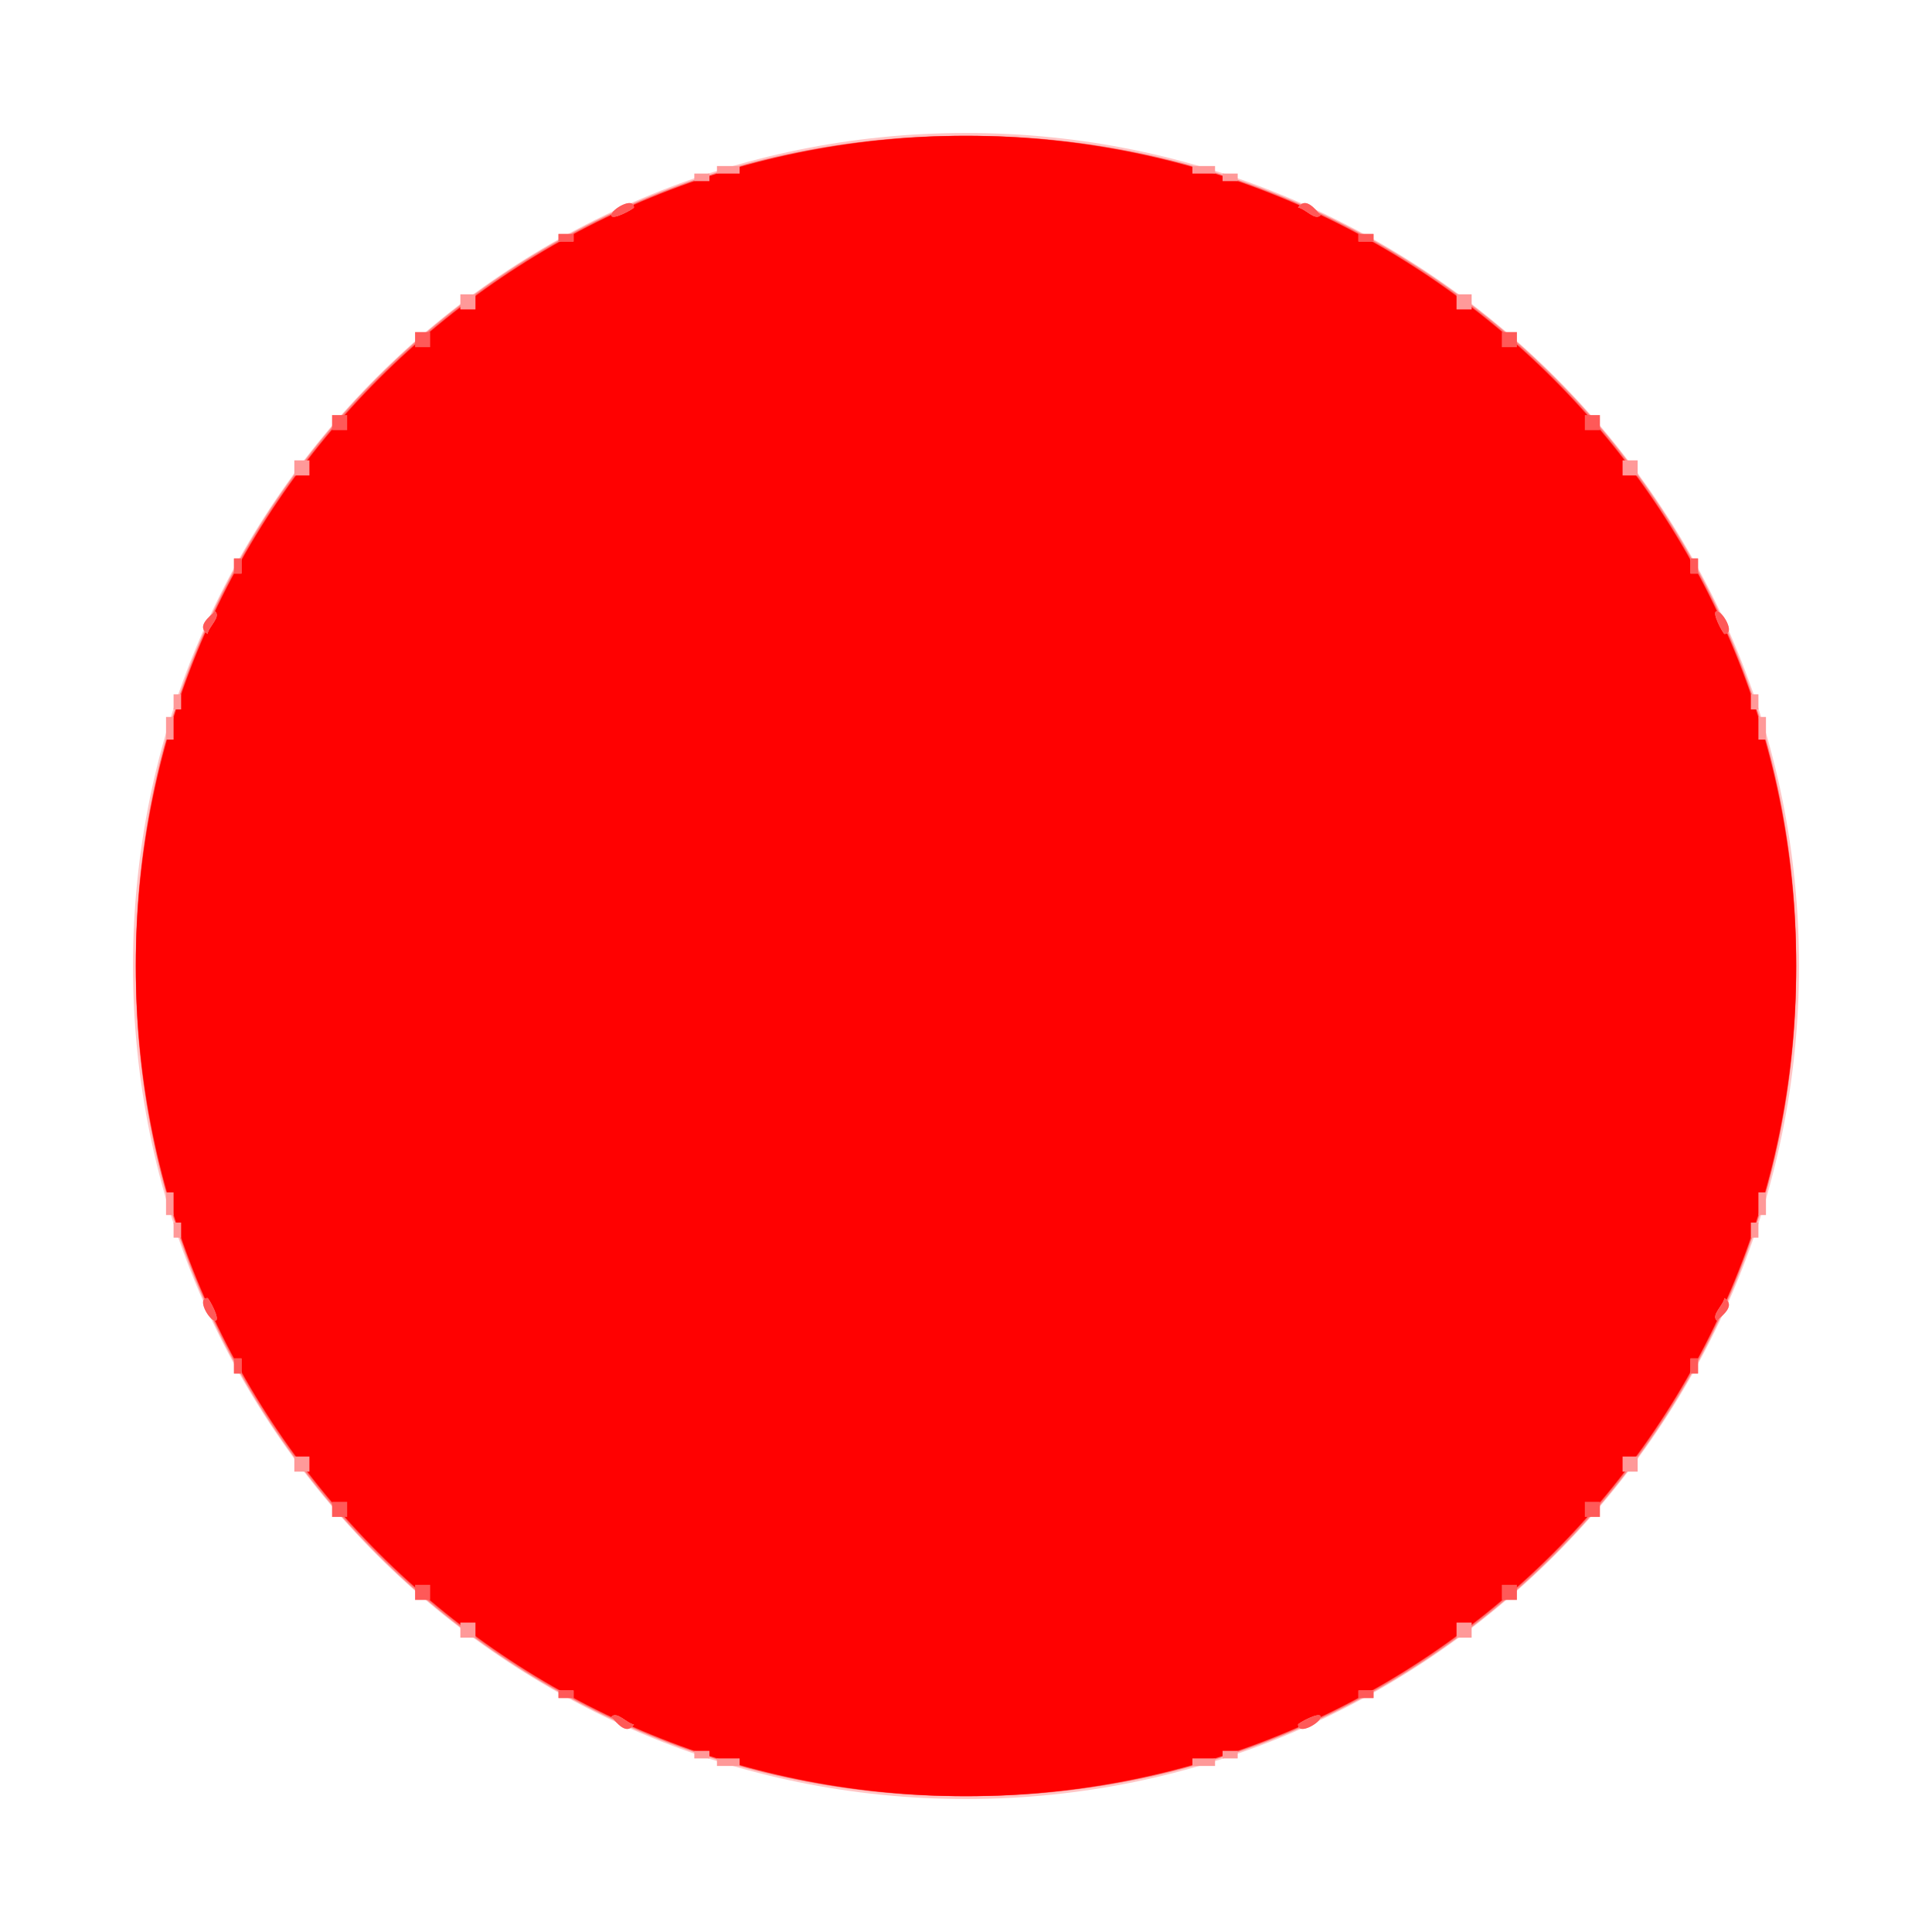
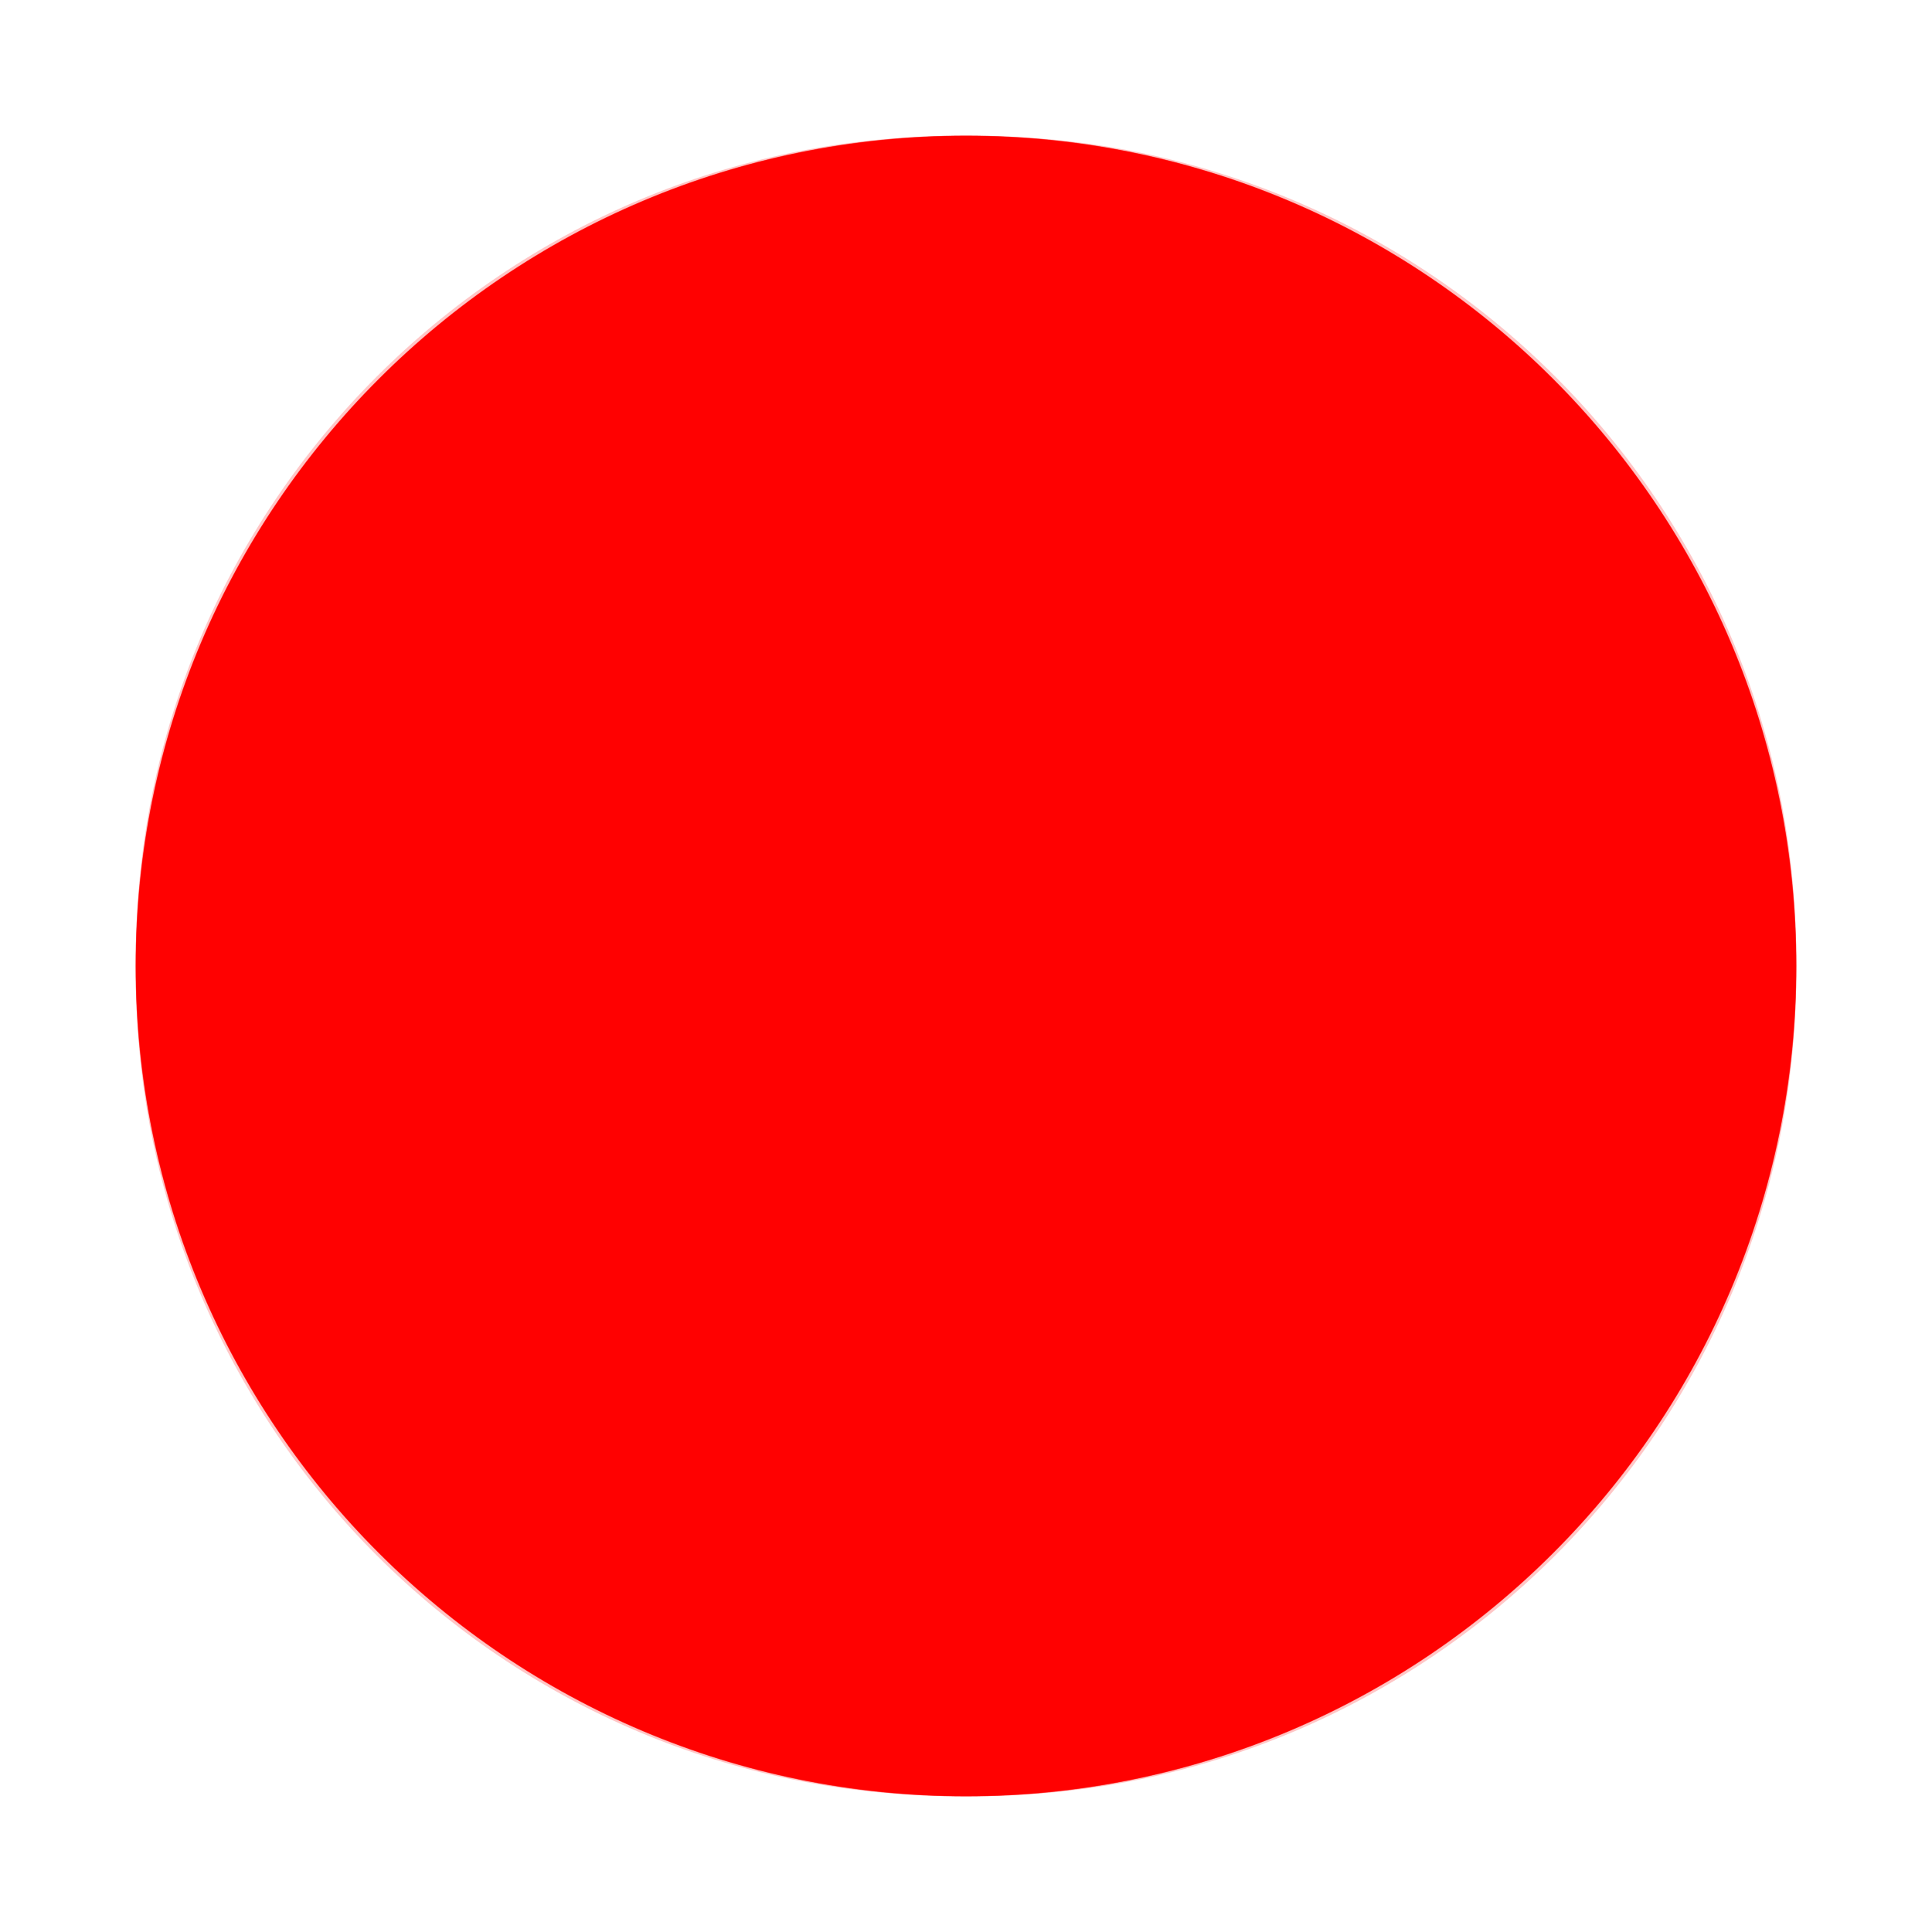
<svg xmlns="http://www.w3.org/2000/svg" viewBox="0 0 256 256">
  <g id="g-s-f03b9c18">
    <rect x="-128.00" y="-128.00" width="256.00" height="256.00" id="s-f03b9c18" fill="#ffffff" transform="translate(128.00, 128.00)" />
  </g>
-   <g id="g-s-680a5a92">
-     <circle cx="0.00" cy="0.00" r="110.38" id="s-680a5a92" fill="#ffc6c6" transform="translate(128.00, 128.00)" />
+   <g id="g-s-0ce18347">
+     <rect x="-110.00" y="-110.00" width="220.00" height="220.00" rx="108.95" ry="108.95" id="s-0ce18347" fill="#ffc6c6" transform="translate(128.00, 128.00)" />
  </g>
-   <g id="g-s-8604fd4b">
-     <rect x="-110.00" y="-110.00" width="220.00" height="220.00" rx="109.32" ry="109.32" id="s-8604fd4b" fill="#ff807f" transform="translate(128.00, 128.00)" />
+   <g id="g-s-9386a7e2">
+     <circle cx="0.00" cy="0.00" r="110.04" id="s-9386a7e2" fill="#ff5958" transform="translate(128.00, 128.00)" />
  </g>
-   <g id="g-s-378bd38e">
-     <rect x="-110.00" y="-110.00" width="220.00" height="220.00" rx="109.79" ry="109.79" id="s-378bd38e" fill="#ff3838" transform="translate(128.00, 128.00)" />
+   <g id="g-s-a201c4c5">
+     <circle cx="0.00" cy="0.00" r="109.84" id="s-a201c4c5" fill="#ff3838" transform="translate(128.00, 128.00)" />
  </g>
-   <g id="g-s-975bbd1a">
-     <rect x="-110.00" y="-110.00" width="220.00" height="220.00" rx="110.58" ry="110.58" id="s-975bbd1a" fill="#ff0101" transform="translate(128.00, 128.00)" />
-   </g>
-   <g id="g-s-5da02f70">
-     <rect x="-1.50" y="-0.50" width="3.00" height="1.00" id="s-5da02f70" fill="#ff9999" transform="translate(96.50, 22.50)" />
-   </g>
-   <g id="g-s-2430795d">
-     <rect x="-1.50" y="-0.50" width="3.00" height="1.00" id="s-2430795d" fill="#ff9999" transform="translate(159.50, 22.50)" />
-   </g>
-   <g id="g-s-f5d9be3f">
-     <rect x="-1.00" y="-0.50" width="2.00" height="1.00" id="s-f5d9be3f" fill="#ff9999" transform="translate(93.00, 23.50)" />
-   </g>
-   <g id="g-s-17ed4ed3">
-     <rect x="-1.00" y="-0.50" width="2.00" height="1.00" id="s-17ed4ed3" fill="#ff9999" transform="translate(163.00, 23.50)" />
-   </g>
-   <g id="g-s-b23c99f1">
-     <path d="M -1.00 0.33 C -1.00 -0.43 2.00 -2.18 2.00 -0.67 C 2.00 -0.51 -1.00 1.16 -1.00 0.33 Z" fill-rule="evenodd" id="s-b23c99f1" fill="#ff9999" transform="translate(82.00, 28.17)" />
-   </g>
-   <g id="g-s-29e5e326">
-     <path d="M 1.00 0.33 C 0.27 1.16 -1.01 -0.51 -2.00 -0.67 C -1.01 -2.18 0.27 -0.43 1.00 0.33 Z" fill-rule="evenodd" id="s-29e5e326" fill="#ff9999" transform="translate(174.00, 28.17)" />
-   </g>
-   <g id="g-s-03989de9">
-     <rect x="-1.00" y="-0.50" width="2.00" height="1.00" id="s-03989de9" fill="#ff9999" transform="translate(75.00, 31.50)" />
-   </g>
-   <g id="g-s-123a3f03">
-     <rect x="-1.00" y="-0.50" width="2.00" height="1.00" id="s-123a3f03" fill="#ff9999" transform="translate(181.00, 31.50)" />
-   </g>
-   <g id="g-s-4f185ac7">
-     <rect x="-1.00" y="-1.00" width="2.00" height="2.00" id="s-4f185ac7" fill="#ff9999" transform="translate(62.00, 40.00)" />
-   </g>
-   <g id="g-s-6d61d0dd">
-     <rect x="-1.00" y="-1.00" width="2.00" height="2.00" id="s-6d61d0dd" fill="#ff9999" transform="translate(194.00, 40.00)" />
-   </g>
-   <g id="g-s-008fb142">
-     <rect x="-1.00" y="-1.00" width="2.00" height="2.00" id="s-008fb142" fill="#ff9999" transform="translate(40.00, 62.00)" />
-   </g>
-   <g id="g-s-002c3e2b">
-     <rect x="-1.00" y="-1.00" width="2.00" height="2.00" id="s-002c3e2b" fill="#ff9999" transform="translate(216.00, 62.00)" />
-   </g>
-   <g id="g-s-b1c48b29">
-     <rect x="-0.50" y="-1.00" width="1.00" height="2.00" id="s-b1c48b29" fill="#ff9999" transform="translate(31.50, 75.00)" />
-   </g>
-   <g id="g-s-75bd0108">
-     <rect x="-0.50" y="-1.00" width="1.00" height="2.00" id="s-75bd0108" fill="#ff9999" transform="translate(224.50, 75.00)" />
-   </g>
-   <g id="g-s-0cc8a62f">
-     <path d="M 0.33 -1.00 C 1.16 -0.27 -0.51 1.01 -0.67 2.00 C -2.18 1.01 -0.43 -0.27 0.33 -1.00 Z" fill-rule="evenodd" id="s-0cc8a62f" fill="#ff9999" transform="translate(28.17, 82.00)" />
-   </g>
-   <g id="g-s-05dae533">
-     <path d="M -0.33 -1.00 C 0.43 -1.00 2.18 2.00 0.67 2.00 C 0.51 2.00 -1.16 -1.00 -0.33 -1.00 Z" fill-rule="evenodd" id="s-05dae533" fill="#ff9999" transform="translate(227.83, 82.00)" />
-   </g>
-   <g id="g-s-04df110f">
-     <rect x="-0.50" y="-1.00" width="1.00" height="2.00" id="s-04df110f" fill="#ff9999" transform="translate(23.50, 93.00)" />
-   </g>
-   <g id="g-s-c0563975">
-     <rect x="-0.50" y="-1.00" width="1.00" height="2.00" id="s-c0563975" fill="#ff9999" transform="translate(232.50, 93.00)" />
-   </g>
-   <g id="g-s-1e807658">
-     <rect x="-0.50" y="-1.50" width="1.00" height="3.00" id="s-1e807658" fill="#ff9999" transform="translate(22.50, 96.50)" />
-   </g>
-   <g id="g-s-007c856a">
-     <rect x="-0.50" y="-1.50" width="1.00" height="3.00" id="s-007c856a" fill="#ff9999" transform="translate(233.50, 96.50)" />
-   </g>
-   <g id="g-s-83378779">
-     <rect x="-0.50" y="-1.50" width="1.00" height="3.00" id="s-83378779" fill="#ff9999" transform="translate(22.50, 159.50)" />
-   </g>
-   <g id="g-s-072124ed">
-     <rect x="-0.50" y="-1.50" width="1.00" height="3.00" id="s-072124ed" fill="#ff9999" transform="translate(233.50, 159.50)" />
-   </g>
-   <g id="g-s-924c6b31">
-     <rect x="-0.50" y="-1.00" width="1.00" height="2.00" id="s-924c6b31" fill="#ff9999" transform="translate(23.50, 163.00)" />
-   </g>
-   <g id="g-s-f8693fbb">
-     <rect x="-0.50" y="-1.00" width="1.00" height="2.00" id="s-f8693fbb" fill="#ff9999" transform="translate(232.50, 163.00)" />
-   </g>
-   <g id="g-s-9fd3a1fe">
-     <path d="M 0.33 1.00 C -0.43 1.00 -2.18 -2.00 -0.67 -2.00 C -0.51 -2.00 1.16 1.00 0.33 1.00 Z" fill-rule="evenodd" id="s-9fd3a1fe" fill="#ff9999" transform="translate(28.17, 174.00)" />
-   </g>
-   <g id="g-s-a78a3f85">
-     <path d="M -0.33 1.00 C -1.16 0.27 0.51 -1.01 0.67 -2.00 C 2.18 -1.01 0.43 0.27 -0.33 1.00 Z" fill-rule="evenodd" id="s-a78a3f85" fill="#ff9999" transform="translate(227.83, 174.00)" />
-   </g>
-   <g id="g-s-31dd64c5">
-     <rect x="-0.50" y="-1.00" width="1.00" height="2.00" id="s-31dd64c5" fill="#ff9999" transform="translate(31.50, 181.00)" />
-   </g>
-   <g id="g-s-1fd951be">
-     <rect x="-0.50" y="-1.00" width="1.00" height="2.00" id="s-1fd951be" fill="#ff9999" transform="translate(224.50, 181.00)" />
-   </g>
-   <g id="g-s-72a5d5d2">
-     <rect x="-1.00" y="-1.00" width="2.00" height="2.00" id="s-72a5d5d2" fill="#ff9999" transform="translate(40.00, 194.00)" />
-   </g>
-   <g id="g-s-d0e54ea2">
-     <rect x="-1.00" y="-1.00" width="2.00" height="2.00" id="s-d0e54ea2" fill="#ff9999" transform="translate(216.00, 194.00)" />
-   </g>
-   <g id="g-s-76802cea">
-     <rect x="-1.00" y="-1.00" width="2.00" height="2.00" id="s-76802cea" fill="#ff9999" transform="translate(62.00, 216.00)" />
-   </g>
-   <g id="g-s-216edcfa">
-     <rect x="-1.00" y="-1.00" width="2.00" height="2.00" id="s-216edcfa" fill="#ff9999" transform="translate(194.00, 216.00)" />
-   </g>
-   <g id="g-s-d6ccb197">
-     <rect x="-1.00" y="-0.50" width="2.00" height="1.00" id="s-d6ccb197" fill="#ff9999" transform="translate(75.00, 224.50)" />
-   </g>
-   <g id="g-s-17ace5ea">
-     <rect x="-1.00" y="-0.50" width="2.00" height="1.00" id="s-17ace5ea" fill="#ff9999" transform="translate(181.00, 224.50)" />
-   </g>
-   <g id="g-s-ce61594d">
-     <path d="M -1.00 -0.33 C -0.27 -1.16 1.01 0.51 2.00 0.67 C 1.01 2.18 -0.27 0.43 -1.00 -0.33 Z" fill-rule="evenodd" id="s-ce61594d" fill="#ff9999" transform="translate(82.00, 227.83)" />
-   </g>
-   <g id="g-s-476c4604">
-     <path d="M 1.00 -0.33 C 1.00 0.43 -2.00 2.18 -2.00 0.67 C -2.00 0.51 1.00 -1.16 1.00 -0.33 Z" fill-rule="evenodd" id="s-476c4604" fill="#ff9999" transform="translate(174.00, 227.83)" />
-   </g>
-   <g id="g-s-5918ce58">
-     <rect x="-1.00" y="-0.50" width="2.00" height="1.00" id="s-5918ce58" fill="#ff9999" transform="translate(93.00, 232.50)" />
-   </g>
-   <g id="g-s-7b6ae448">
-     <rect x="-1.00" y="-0.50" width="2.00" height="1.00" id="s-7b6ae448" fill="#ff9999" transform="translate(163.00, 232.50)" />
-   </g>
-   <g id="g-s-bb43fa6a">
-     <rect x="-1.50" y="-0.50" width="3.00" height="1.00" id="s-bb43fa6a" fill="#ff9999" transform="translate(96.50, 233.50)" />
-   </g>
-   <g id="g-s-a424463d">
-     <rect x="-1.50" y="-0.50" width="3.00" height="1.00" id="s-a424463d" fill="#ff9999" transform="translate(159.50, 233.50)" />
-   </g>
-   <g id="g-s-9c40b96a">
-     <path d="M -1.00 0.33 C -1.00 -0.43 2.00 -2.18 2.00 -0.67 C 2.00 -0.51 -1.00 1.16 -1.00 0.33 Z" fill-rule="evenodd" id="s-9c40b96a" fill="#ff5958" transform="translate(82.00, 28.17)" />
-   </g>
-   <g id="g-s-c44a7952">
-     <path d="M 1.00 0.33 C 0.27 1.16 -1.01 -0.51 -2.00 -0.67 C -1.01 -2.18 0.27 -0.43 1.00 0.33 Z" fill-rule="evenodd" id="s-c44a7952" fill="#ff5958" transform="translate(174.00, 28.17)" />
-   </g>
-   <g id="g-s-b00dbf00">
-     <rect x="-1.00" y="-0.50" width="2.00" height="1.00" id="s-b00dbf00" fill="#ff5958" transform="translate(75.00, 31.50)" />
-   </g>
-   <g id="g-s-eed17fcf">
-     <rect x="-1.00" y="-0.50" width="2.00" height="1.00" id="s-eed17fcf" fill="#ff5958" transform="translate(181.00, 31.50)" />
-   </g>
-   <g id="g-s-6cbe317a">
-     <rect x="-1.00" y="-1.00" width="2.00" height="2.00" id="s-6cbe317a" fill="#ff5958" transform="translate(56.00, 45.00)" />
-   </g>
-   <g id="g-s-c831b86d">
-     <rect x="-1.00" y="-1.00" width="2.00" height="2.00" id="s-c831b86d" fill="#ff5958" transform="translate(200.00, 45.00)" />
-   </g>
-   <g id="g-s-c227ba95">
-     <rect x="-1.00" y="-1.00" width="2.00" height="2.00" id="s-c227ba95" fill="#ff5958" transform="translate(45.00, 56.00)" />
-   </g>
-   <g id="g-s-2f24b126">
-     <rect x="-1.00" y="-1.00" width="2.00" height="2.00" id="s-2f24b126" fill="#ff5958" transform="translate(211.00, 56.00)" />
-   </g>
-   <g id="g-s-671f3fcf">
-     <rect x="-0.50" y="-1.00" width="1.00" height="2.00" id="s-671f3fcf" fill="#ff5958" transform="translate(31.50, 75.00)" />
-   </g>
-   <g id="g-s-ad92a463">
-     <rect x="-0.50" y="-1.00" width="1.00" height="2.00" id="s-ad92a463" fill="#ff5958" transform="translate(224.50, 75.00)" />
-   </g>
-   <g id="g-s-94d97a7b">
-     <path d="M 0.33 -1.00 C 1.16 -0.27 -0.51 1.01 -0.67 2.00 C -2.18 1.01 -0.43 -0.27 0.33 -1.00 Z" fill-rule="evenodd" id="s-94d97a7b" fill="#ff5958" transform="translate(28.17, 82.00)" />
-   </g>
-   <g id="g-s-178f9f8e">
-     <path d="M -0.33 -1.00 C 0.43 -1.00 2.18 2.00 0.67 2.00 C 0.51 2.00 -1.16 -1.00 -0.33 -1.00 Z" fill-rule="evenodd" id="s-178f9f8e" fill="#ff5958" transform="translate(227.83, 82.00)" />
-   </g>
-   <g id="g-s-28e5ecd9">
-     <path d="M 0.33 1.00 C -0.43 1.00 -2.18 -2.00 -0.67 -2.00 C -0.51 -2.00 1.16 1.00 0.33 1.00 Z" fill-rule="evenodd" id="s-28e5ecd9" fill="#ff5958" transform="translate(28.17, 174.00)" />
-   </g>
-   <g id="g-s-2d8916d3">
-     <path d="M -0.33 1.00 C -1.16 0.27 0.51 -1.01 0.67 -2.00 C 2.18 -1.01 0.43 0.27 -0.33 1.00 Z" fill-rule="evenodd" id="s-2d8916d3" fill="#ff5958" transform="translate(227.83, 174.00)" />
-   </g>
-   <g id="g-s-0577279c">
-     <rect x="-0.50" y="-1.00" width="1.00" height="2.00" id="s-0577279c" fill="#ff5958" transform="translate(31.50, 181.00)" />
-   </g>
-   <g id="g-s-2ce8cf00">
-     <rect x="-0.50" y="-1.00" width="1.00" height="2.00" id="s-2ce8cf00" fill="#ff5958" transform="translate(224.50, 181.00)" />
-   </g>
-   <g id="g-s-aed01045">
-     <rect x="-1.00" y="-1.00" width="2.00" height="2.00" id="s-aed01045" fill="#ff5958" transform="translate(45.00, 200.00)" />
-   </g>
-   <g id="g-s-0f2a2236">
-     <rect x="-1.00" y="-1.00" width="2.00" height="2.00" id="s-0f2a2236" fill="#ff5958" transform="translate(211.00, 200.00)" />
-   </g>
-   <g id="g-s-faf79a37">
-     <rect x="-1.00" y="-1.00" width="2.00" height="2.00" id="s-faf79a37" fill="#ff5958" transform="translate(56.00, 211.00)" />
-   </g>
-   <g id="g-s-56819a7c">
-     <rect x="-1.00" y="-1.00" width="2.00" height="2.00" id="s-56819a7c" fill="#ff5958" transform="translate(200.00, 211.00)" />
-   </g>
-   <g id="g-s-5d4c1689">
-     <rect x="-1.00" y="-0.50" width="2.00" height="1.00" id="s-5d4c1689" fill="#ff5958" transform="translate(75.00, 224.50)" />
-   </g>
-   <g id="g-s-59803270">
-     <rect x="-1.00" y="-0.50" width="2.00" height="1.00" id="s-59803270" fill="#ff5958" transform="translate(181.00, 224.50)" />
-   </g>
-   <g id="g-s-35e77bd0">
-     <path d="M -1.00 -0.33 C -0.27 -1.16 1.01 0.51 2.00 0.67 C 1.01 2.18 -0.27 0.43 -1.00 -0.33 Z" fill-rule="evenodd" id="s-35e77bd0" fill="#ff5958" transform="translate(82.00, 227.83)" />
-   </g>
-   <g id="g-s-8255d9d1">
-     <path d="M 1.00 -0.33 C 1.00 0.43 -2.00 2.18 -2.00 0.67 C -2.00 0.51 1.00 -1.16 1.00 -0.33 Z" fill-rule="evenodd" id="s-8255d9d1" fill="#ff5958" transform="translate(174.00, 227.83)" />
+   <g id="g-s-6ae58d2c">
+     <rect x="-110.00" y="-110.00" width="220.00" height="220.00" rx="111.54" ry="111.54" id="s-6ae58d2c" fill="#ff0101" transform="translate(128.00, 128.00)" />
  </g>
</svg>
